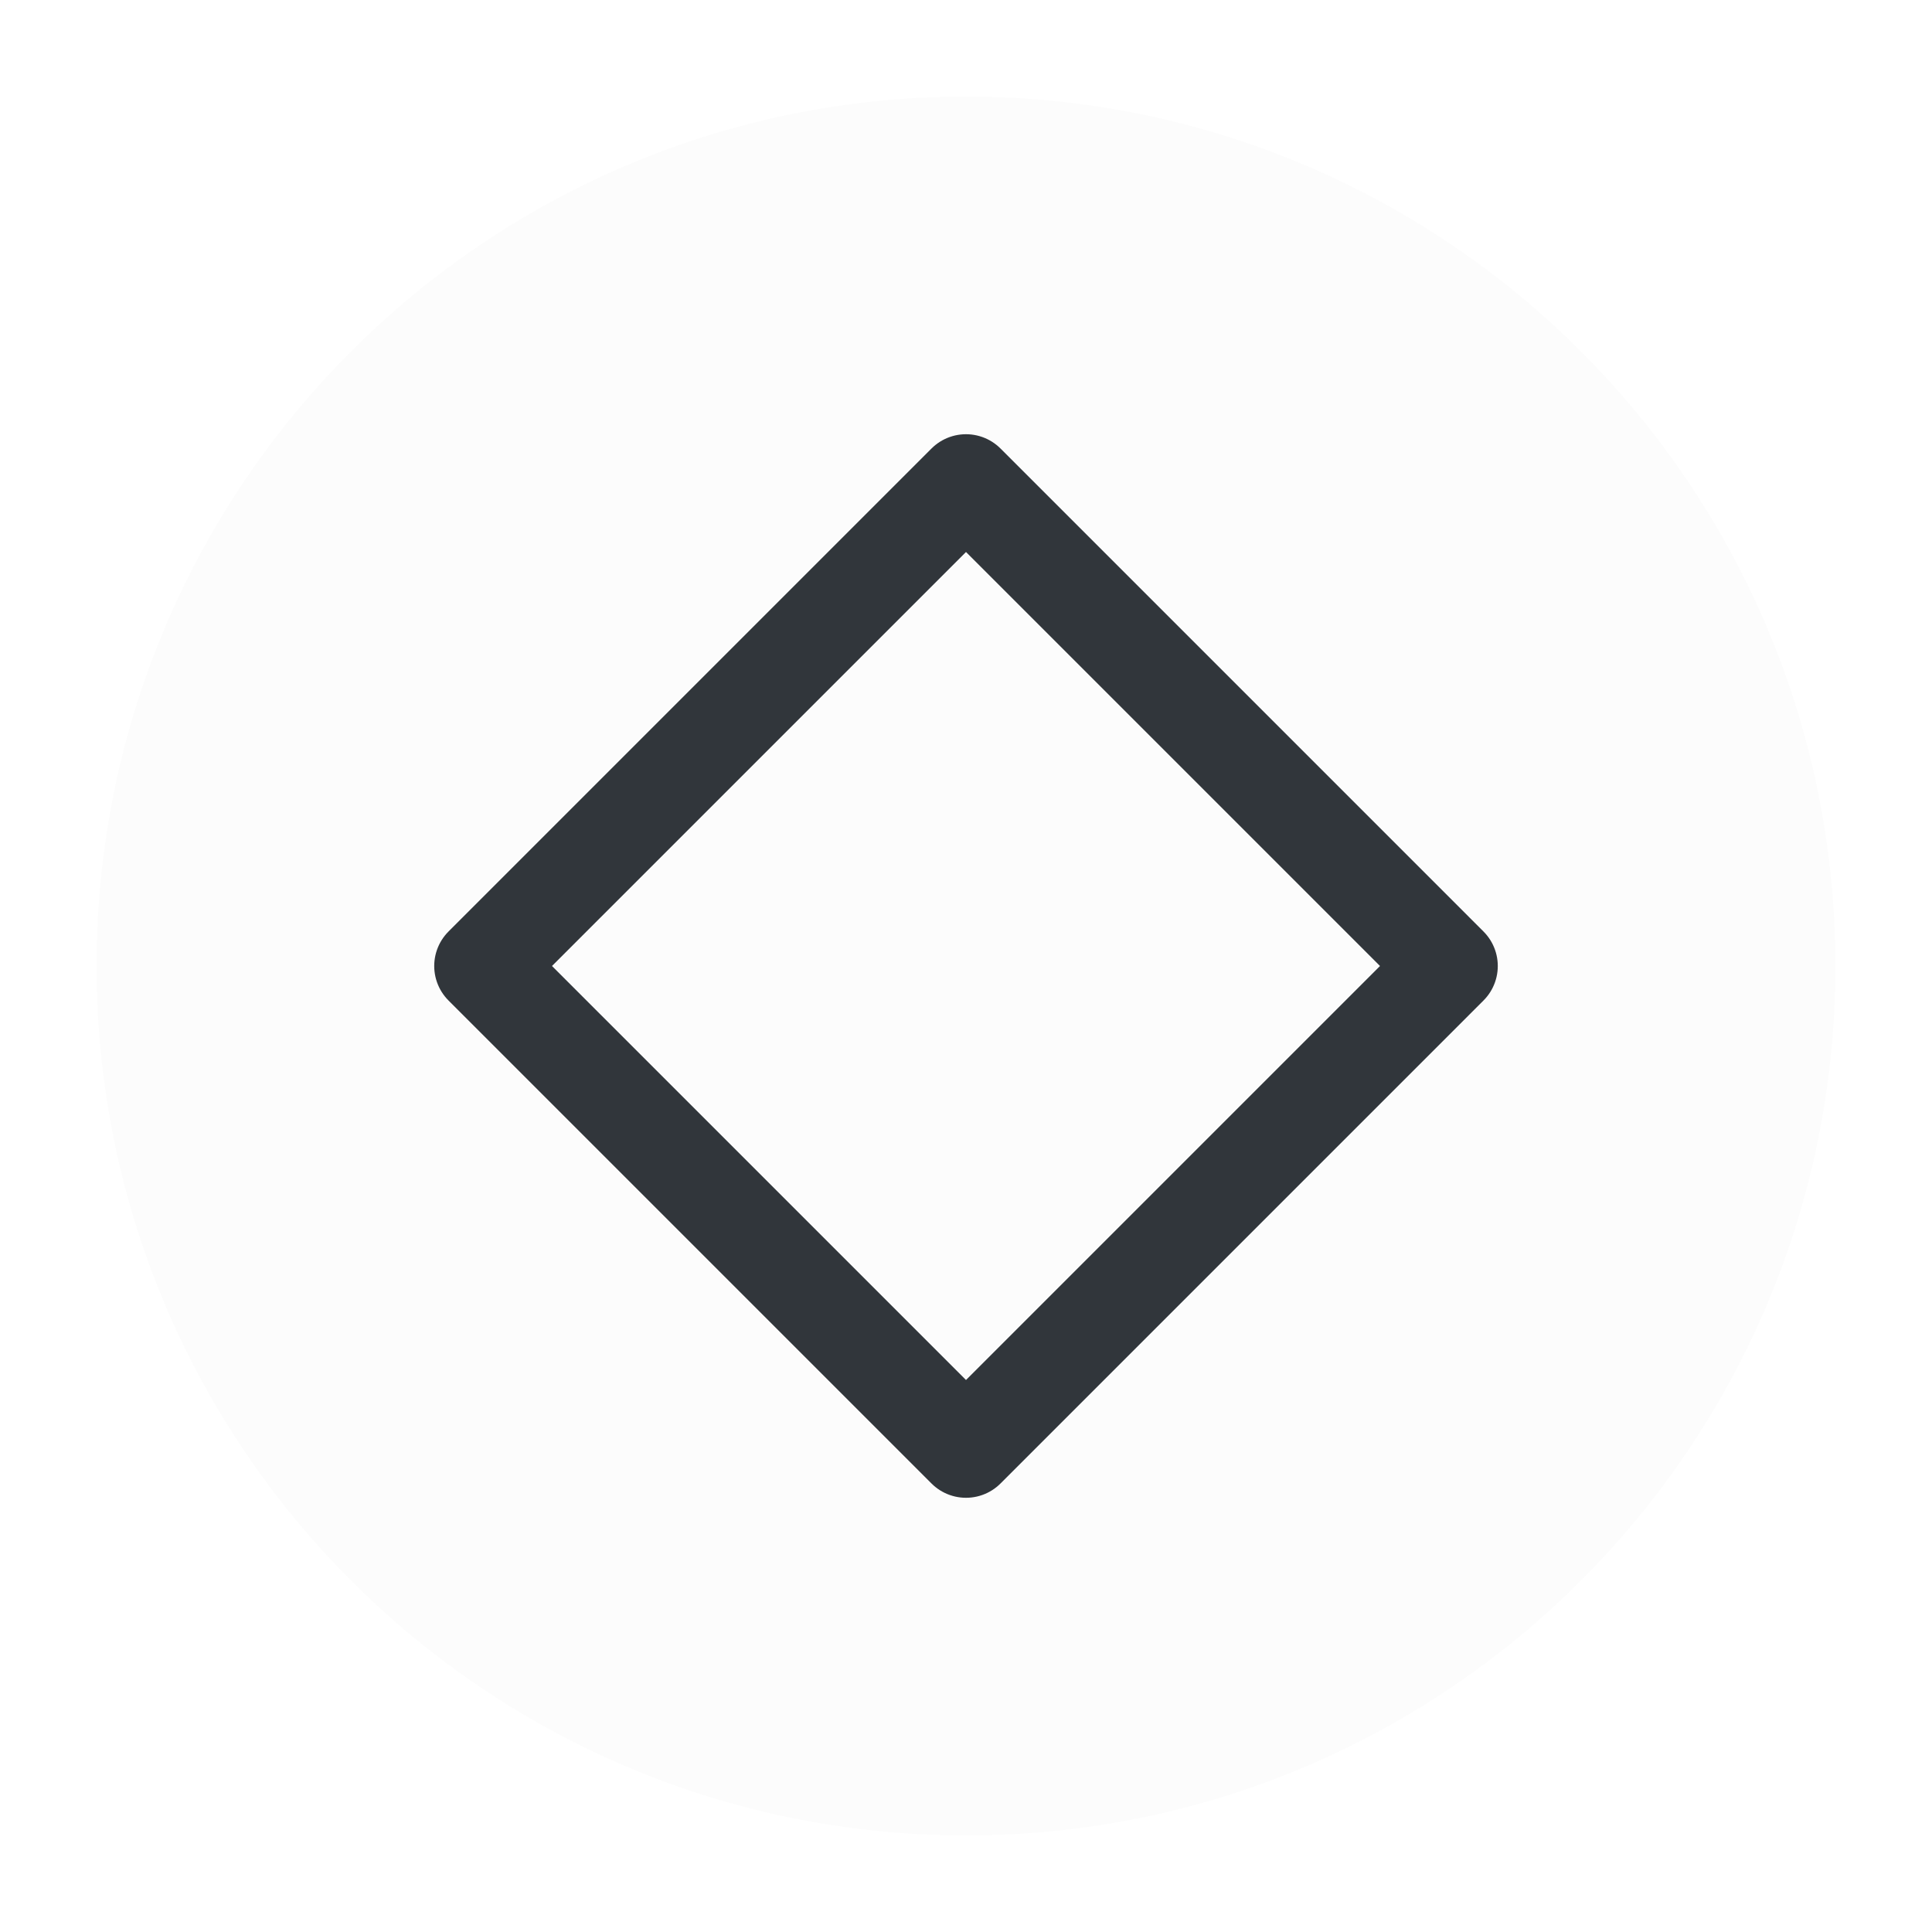
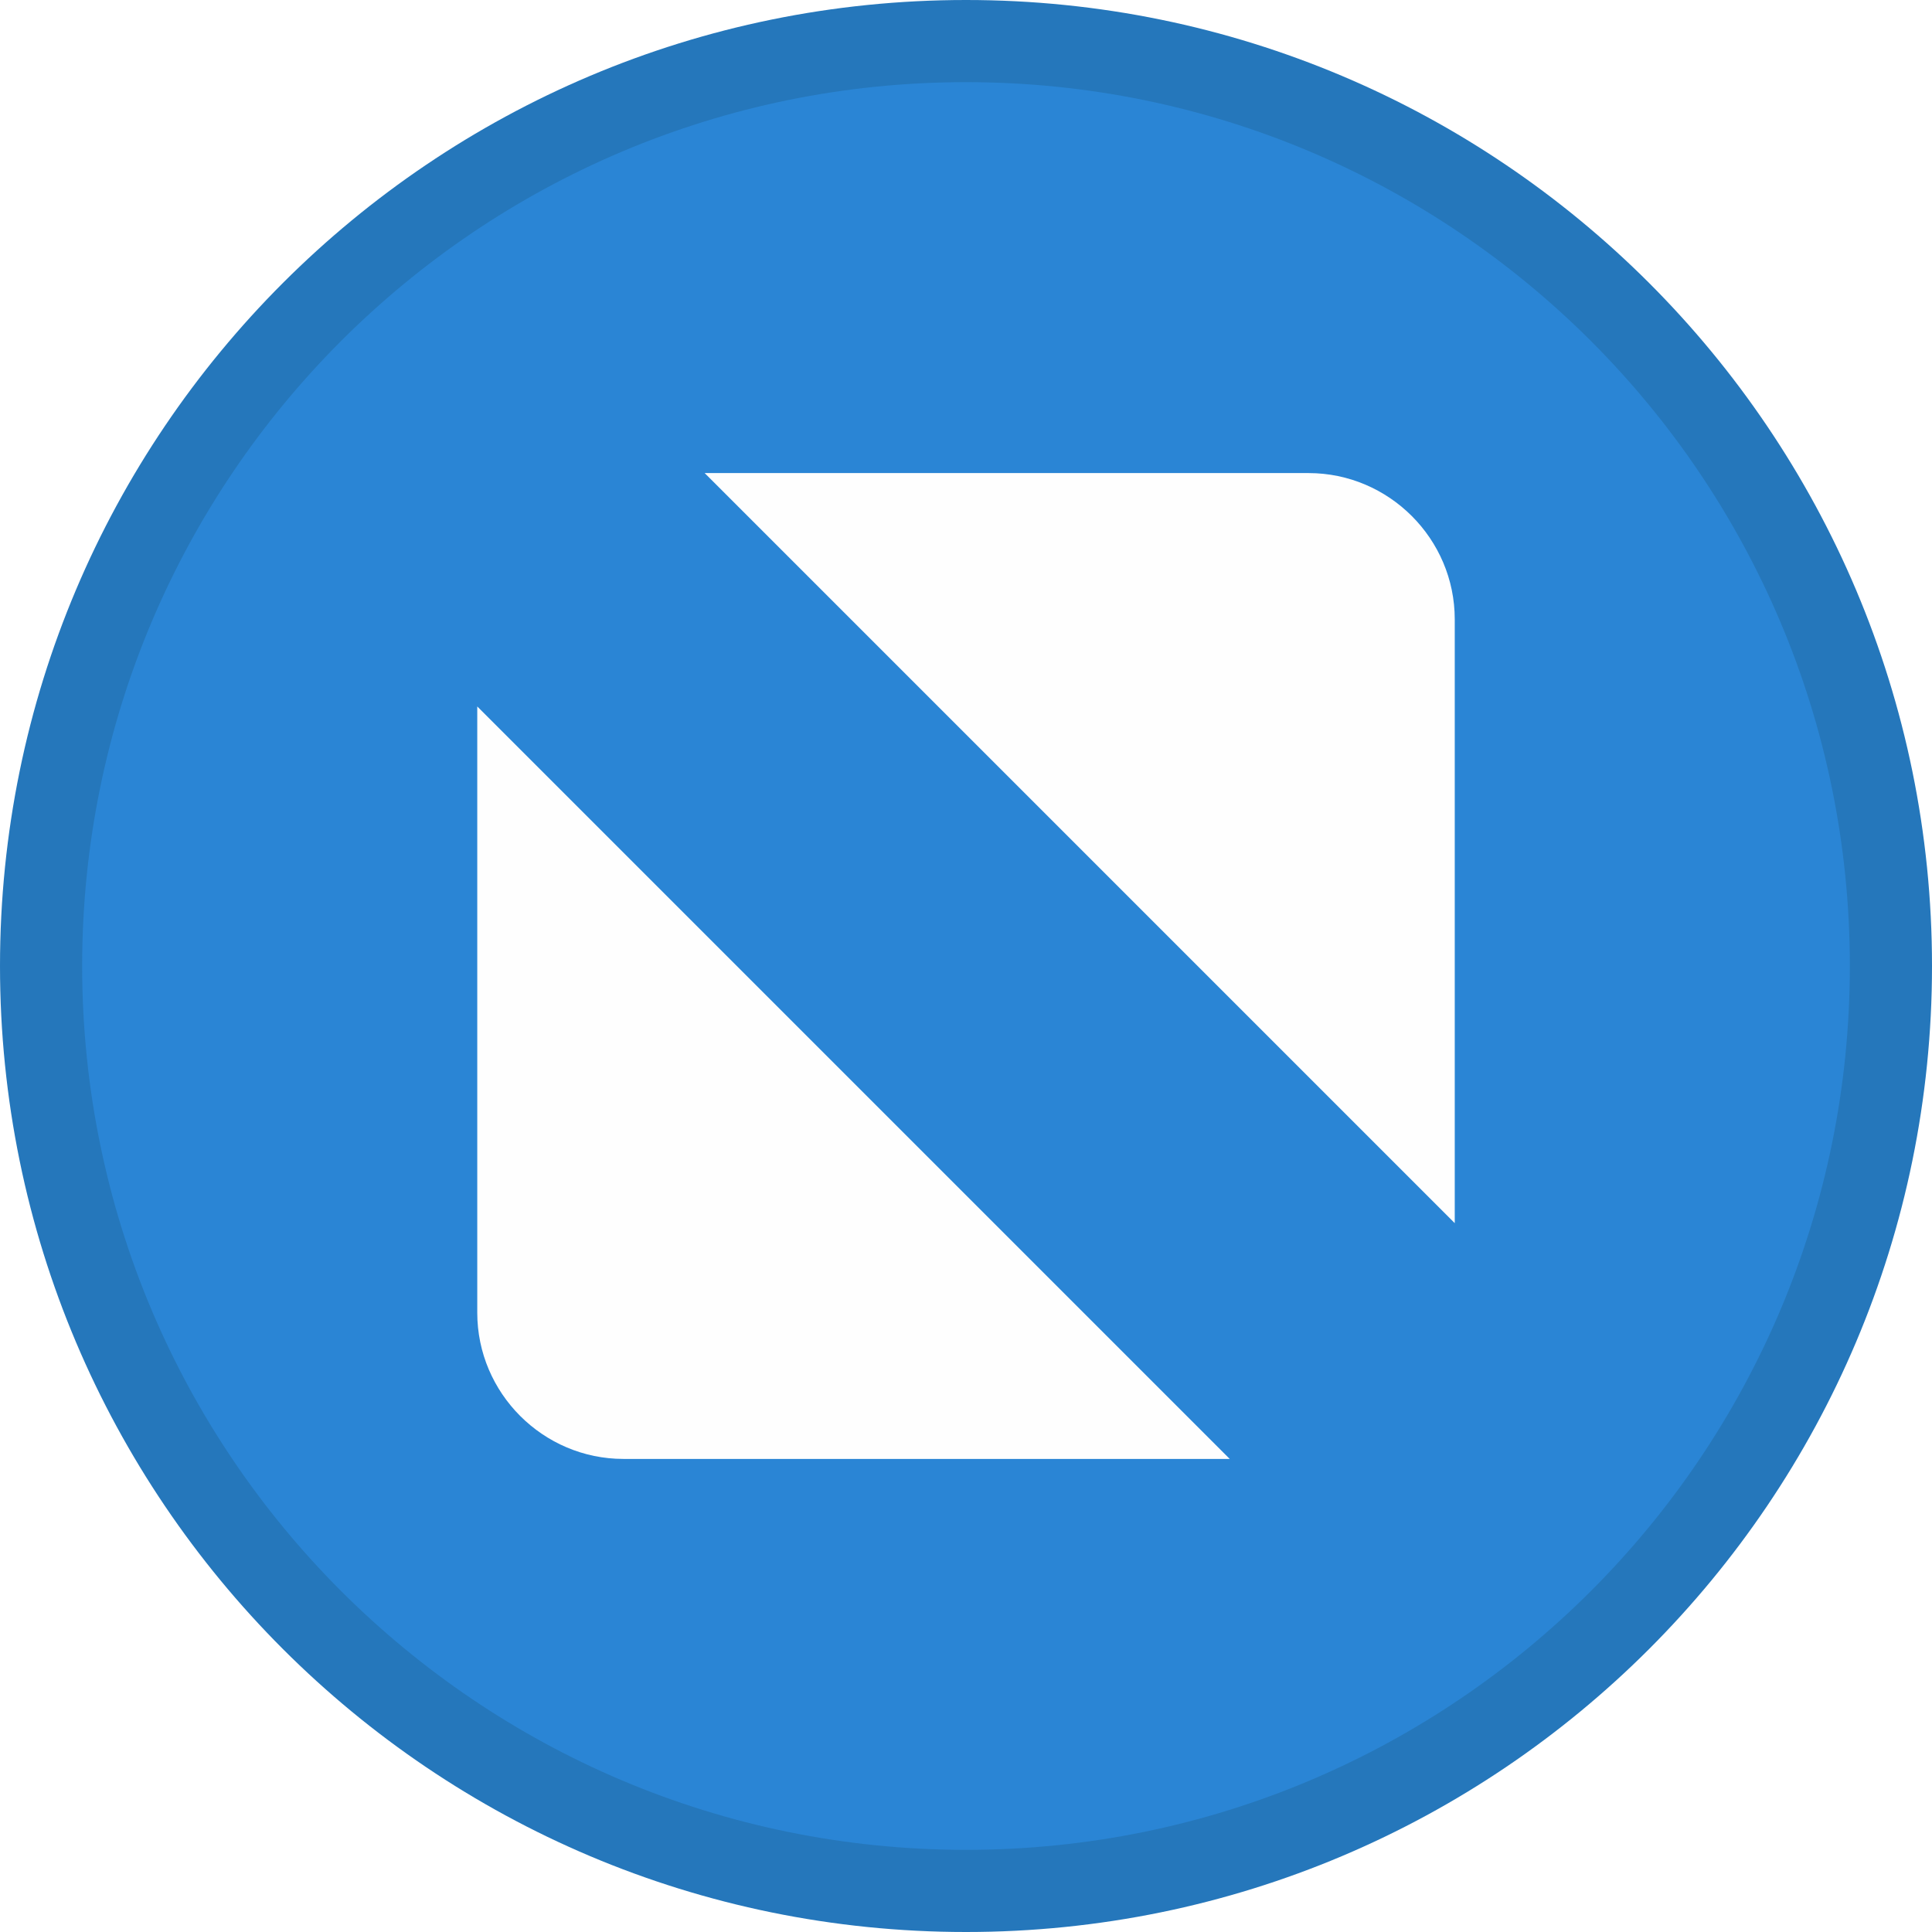
<svg xmlns="http://www.w3.org/2000/svg" viewBox="0 0 50 50" version="1.2" baseProfile="tiny">
  <defs>
</defs>
  <g fill="none" stroke="black" stroke-width="1" fill-rule="evenodd" stroke-linecap="square" stroke-linejoin="bevel">
-     <g fill="#fcfcfc" fill-opacity="1" stroke="none" transform="matrix(2.5,0,0,2.5,2.5,2.5)" font-family="SF Pro Display" font-size="10" font-weight="400" font-style="normal">
-       <circle cx="9" cy="9" r="9" />
+     <g fill="#2577bb" fill-opacity="1" stroke="none" transform="matrix(0.0548336,0,0,-0.0548336,-0.559759,50.2543)" font-family="SF Pro Display" font-size="10" font-weight="400" font-style="normal">
+       <path vector-effect="none" fill-rule="evenodd" d="M466.138,4.638 C717.934,4.638 922.059,208.763 922.059,460.562 C922.059,712.363 717.934,916.487 466.138,916.487 C214.334,916.487 10.208,712.363 10.208,460.562 C10.208,208.763 214.334,4.638 466.138,4.638 " />
    </g>
-     <g fill="none" stroke="#31363b" stroke-opacity="1" stroke-width="1.01" stroke-linecap="round" stroke-linejoin="round" transform="matrix(2.5,0,0,2.5,2.5,2.5)" font-family="SF Pro Display" font-size="10" font-weight="400" font-style="normal">
-       <path vector-effect="none" fill-rule="evenodd" d="M4,9 L9,4 L14,9 L9,14 L4,9" />
+     <g fill="#2a85d5" fill-opacity="1" stroke="none" transform="matrix(0.0548336,0,0,-0.0548336,-0.559759,50.2543)" font-family="SF Pro Display" font-size="10" font-weight="400" font-style="normal">
+       <path vector-effect="none" fill-rule="evenodd" d="M466.138,43.413 C696.521,43.413 883.283,230.179 883.283,460.562 C883.283,690.946 696.521,877.709 466.138,877.709 C235.75,877.709 48.987,690.946 48.987,460.562 C48.987,230.179 235.75,43.413 466.138,43.413 " />
+     </g>
+     <g fill="#fefefe" fill-opacity="1" stroke="none" transform="matrix(0.0548336,0,0,-0.0548336,-0.559759,50.2543)" font-family="SF Pro Display" font-size="10" font-weight="400" font-style="normal">
+       <path vector-effect="none" fill-rule="evenodd" d="M342.791,693.209 L627.804,693.209 C665.755,693.209 696.809,662.155 696.809,624.201 L696.809,339.191 L342.791,693.209 M590.604,227.917 L304.467,227.917 C266.512,227.917 235.462,258.966 235.462,296.921 L235.462,583.058 L590.604,227.917" />
    </g>
    <g fill="none" stroke="#000000" stroke-opacity="1" stroke-width="1" stroke-linecap="square" stroke-linejoin="bevel" transform="matrix(1,0,0,1,0,0)" font-family="SF Pro Display" font-size="10" font-weight="400" font-style="normal">
</g>
  </g>
</svg>
